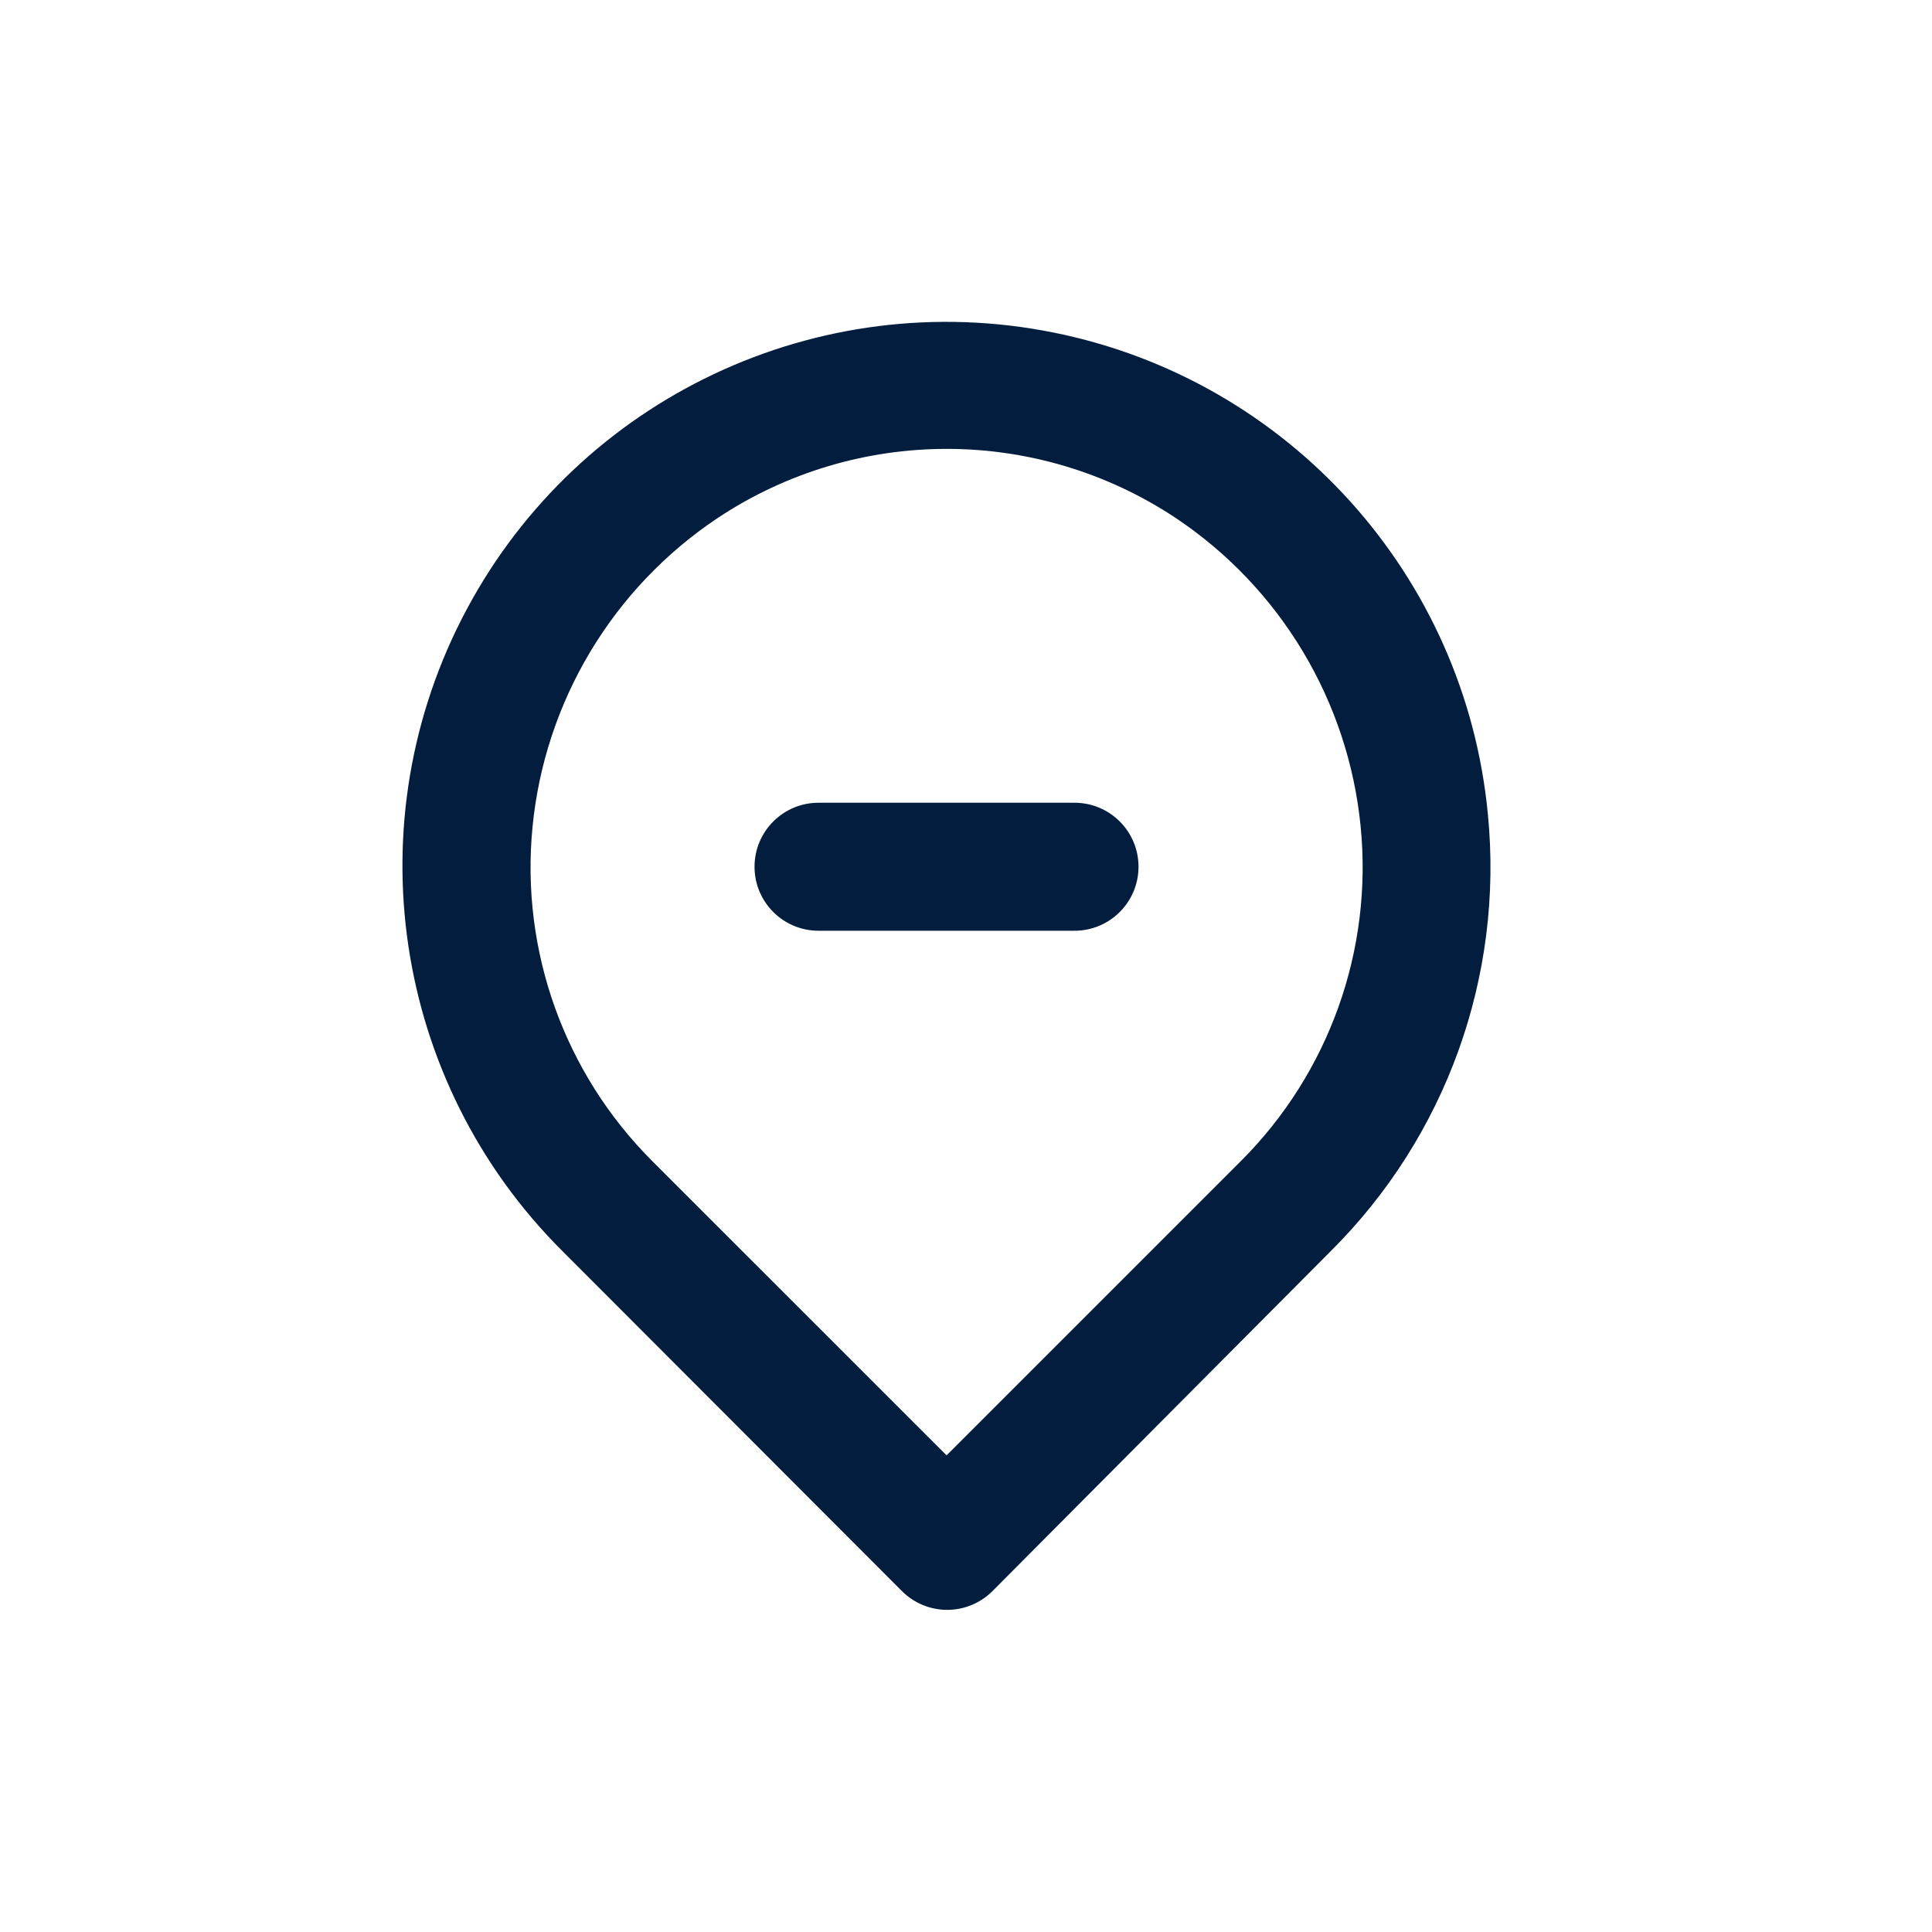
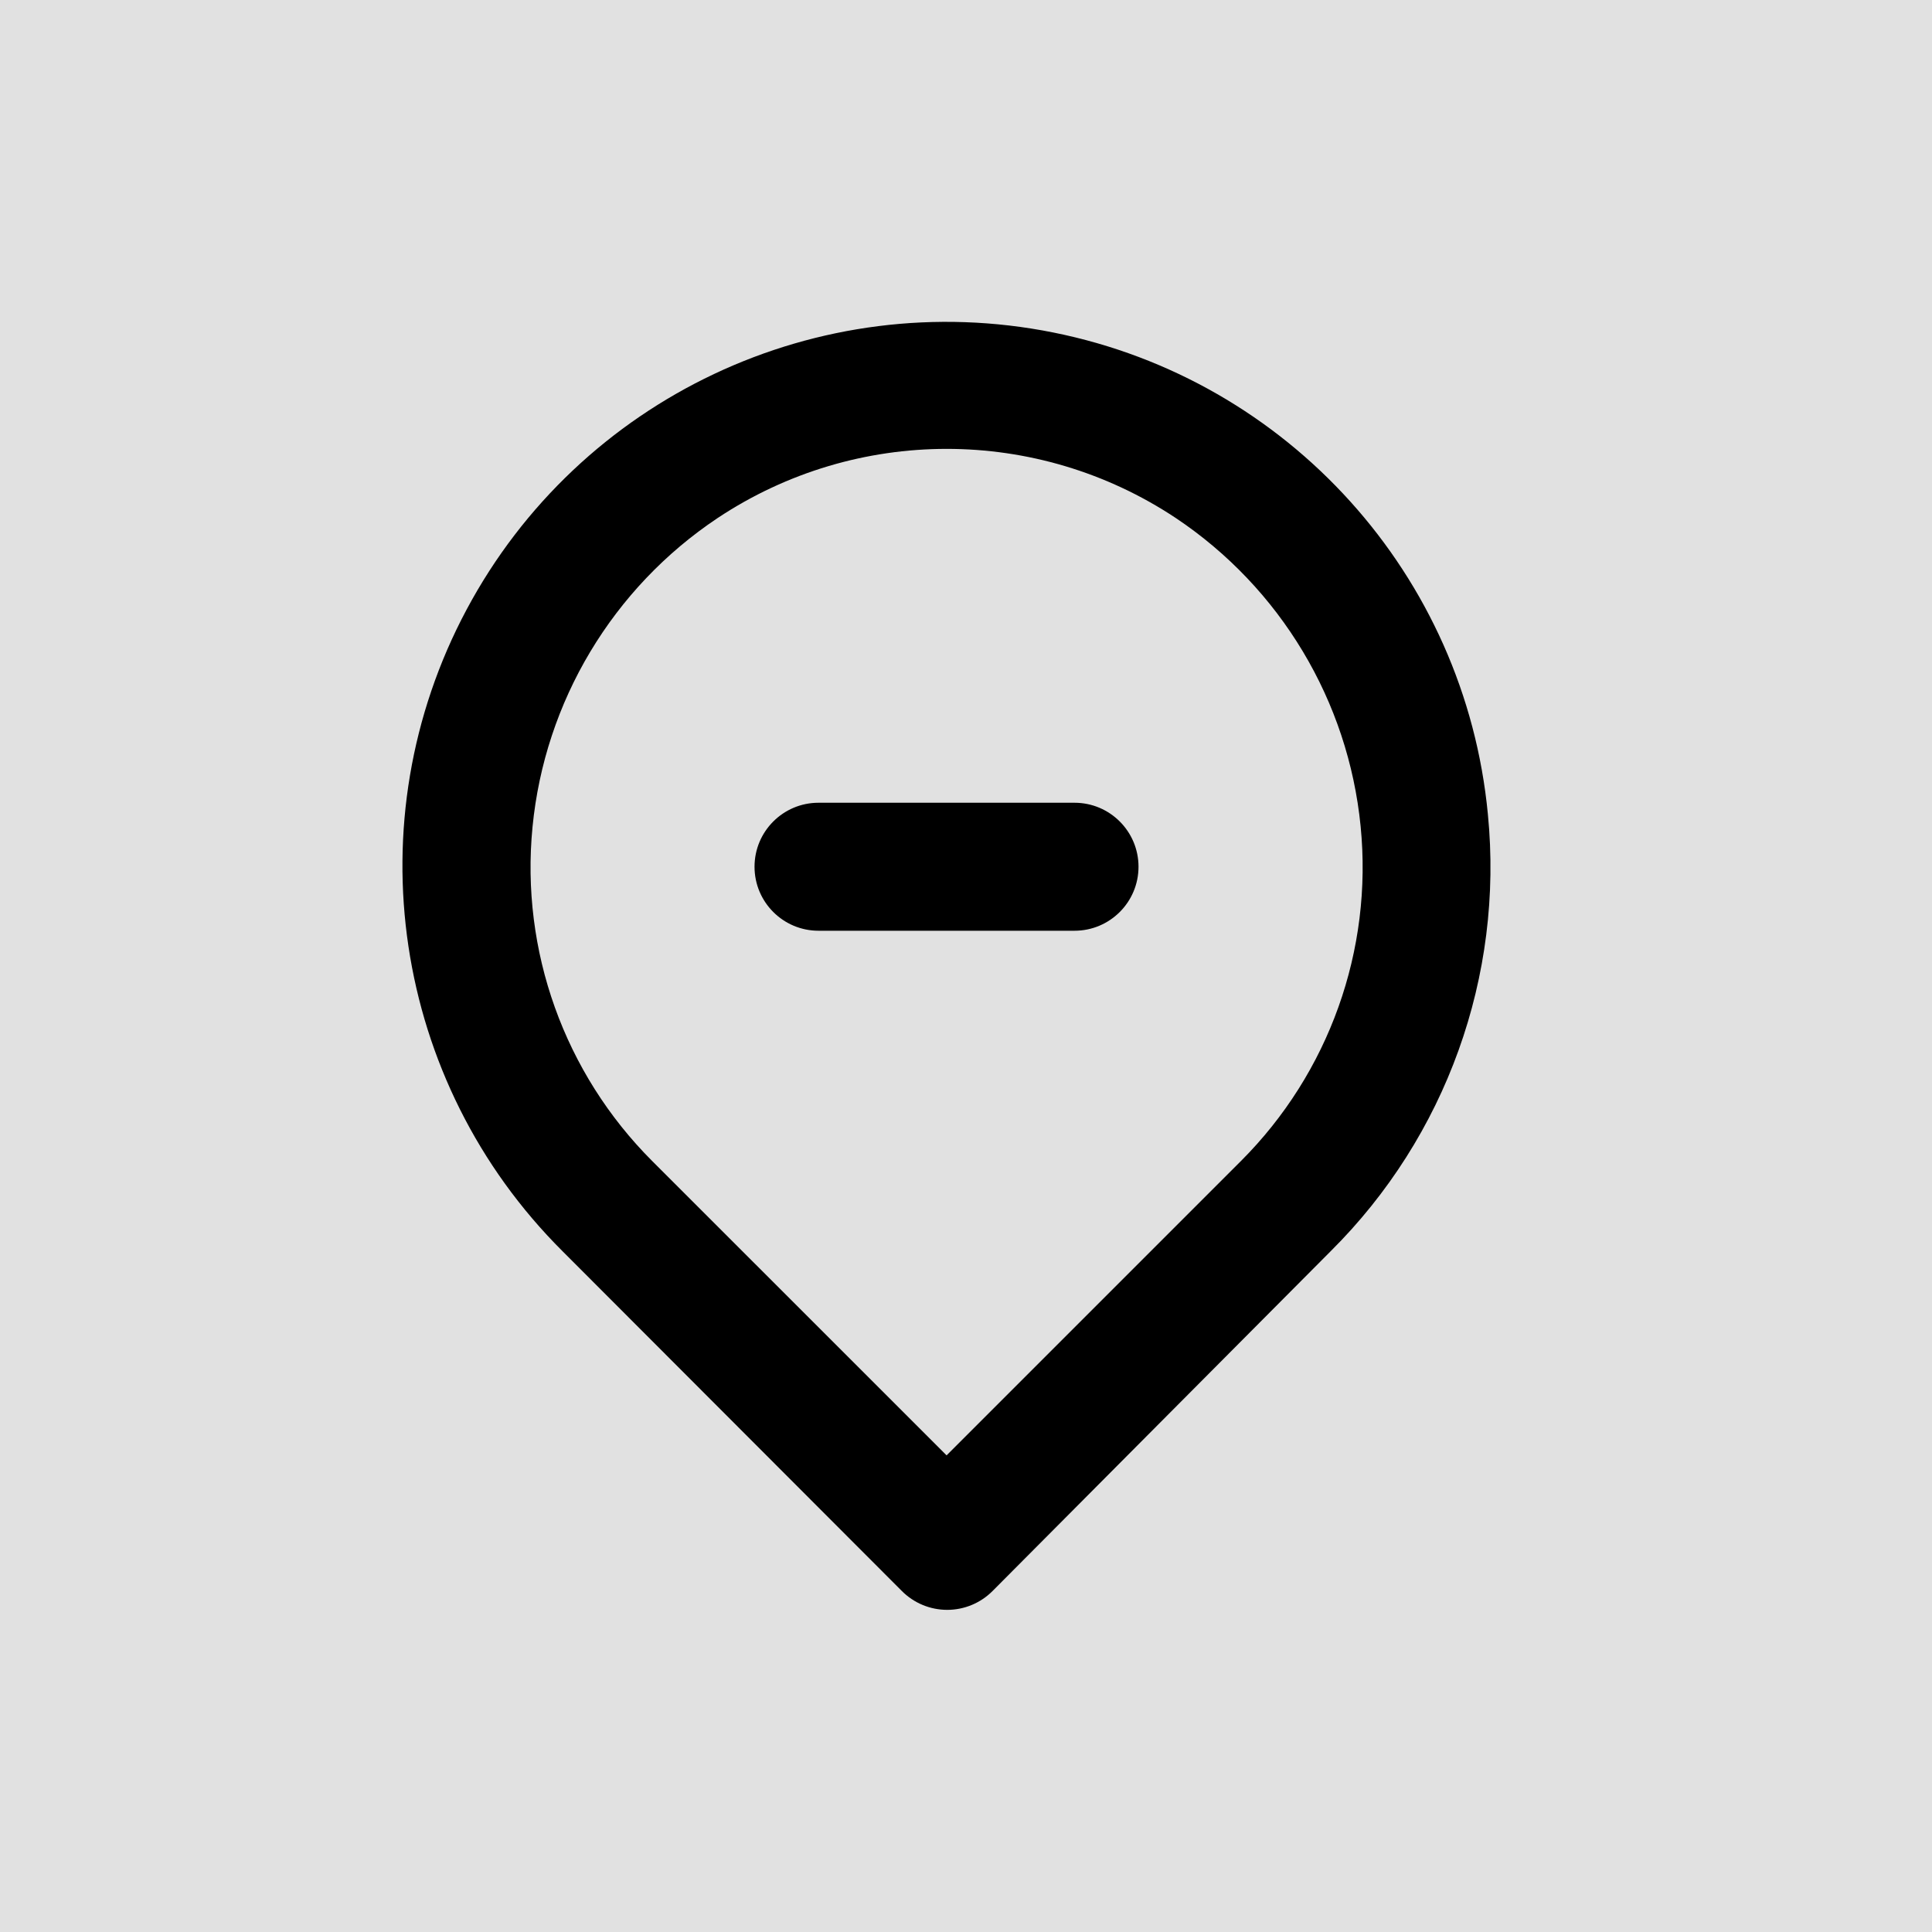
<svg xmlns="http://www.w3.org/2000/svg" id="pin_marker_minus" data-name="pin marker minus" width="24" height="24" viewBox="0 0 24 24">
-   <rect id="Shape" width="24" height="24" fill="none" opacity="0.12" />
-   <path id="map-marker-minus" d="M11.846,7.909H8.666a.795.795,0,0,0,0,1.59h3.18a.795.795,0,0,0,0-1.59Zm5.135.143A6.757,6.757,0,1,0,5.487,13.481L9.7,17.7a.795.795,0,0,0,1.129,0l4.2-4.221A6.725,6.725,0,0,0,16.981,8.052ZM13.913,12.36l-3.656,3.656L6.6,12.36A5.159,5.159,0,0,1,5.113,8.211a5.222,5.222,0,0,1,2.3-3.839,5.143,5.143,0,0,1,5.691,0A5.222,5.222,0,0,1,15.4,8.2,5.159,5.159,0,0,1,13.913,12.36Z" transform="translate(1.502 2.063)" fill="#021d3d" />
+   <rect id="Shape" width="24" height="24" opacity="0.12" />
+   <path id="map-marker-minus" d="M11.846,7.909H8.666a.795.795,0,0,0,0,1.59h3.18a.795.795,0,0,0,0-1.59Zm5.135.143A6.757,6.757,0,1,0,5.487,13.481L9.7,17.7a.795.795,0,0,0,1.129,0l4.2-4.221A6.725,6.725,0,0,0,16.981,8.052ZM13.913,12.36l-3.656,3.656L6.6,12.36A5.159,5.159,0,0,1,5.113,8.211a5.222,5.222,0,0,1,2.3-3.839,5.143,5.143,0,0,1,5.691,0A5.222,5.222,0,0,1,15.4,8.2,5.159,5.159,0,0,1,13.913,12.36Z" transform="translate(1.502 2.063)" />
</svg>
